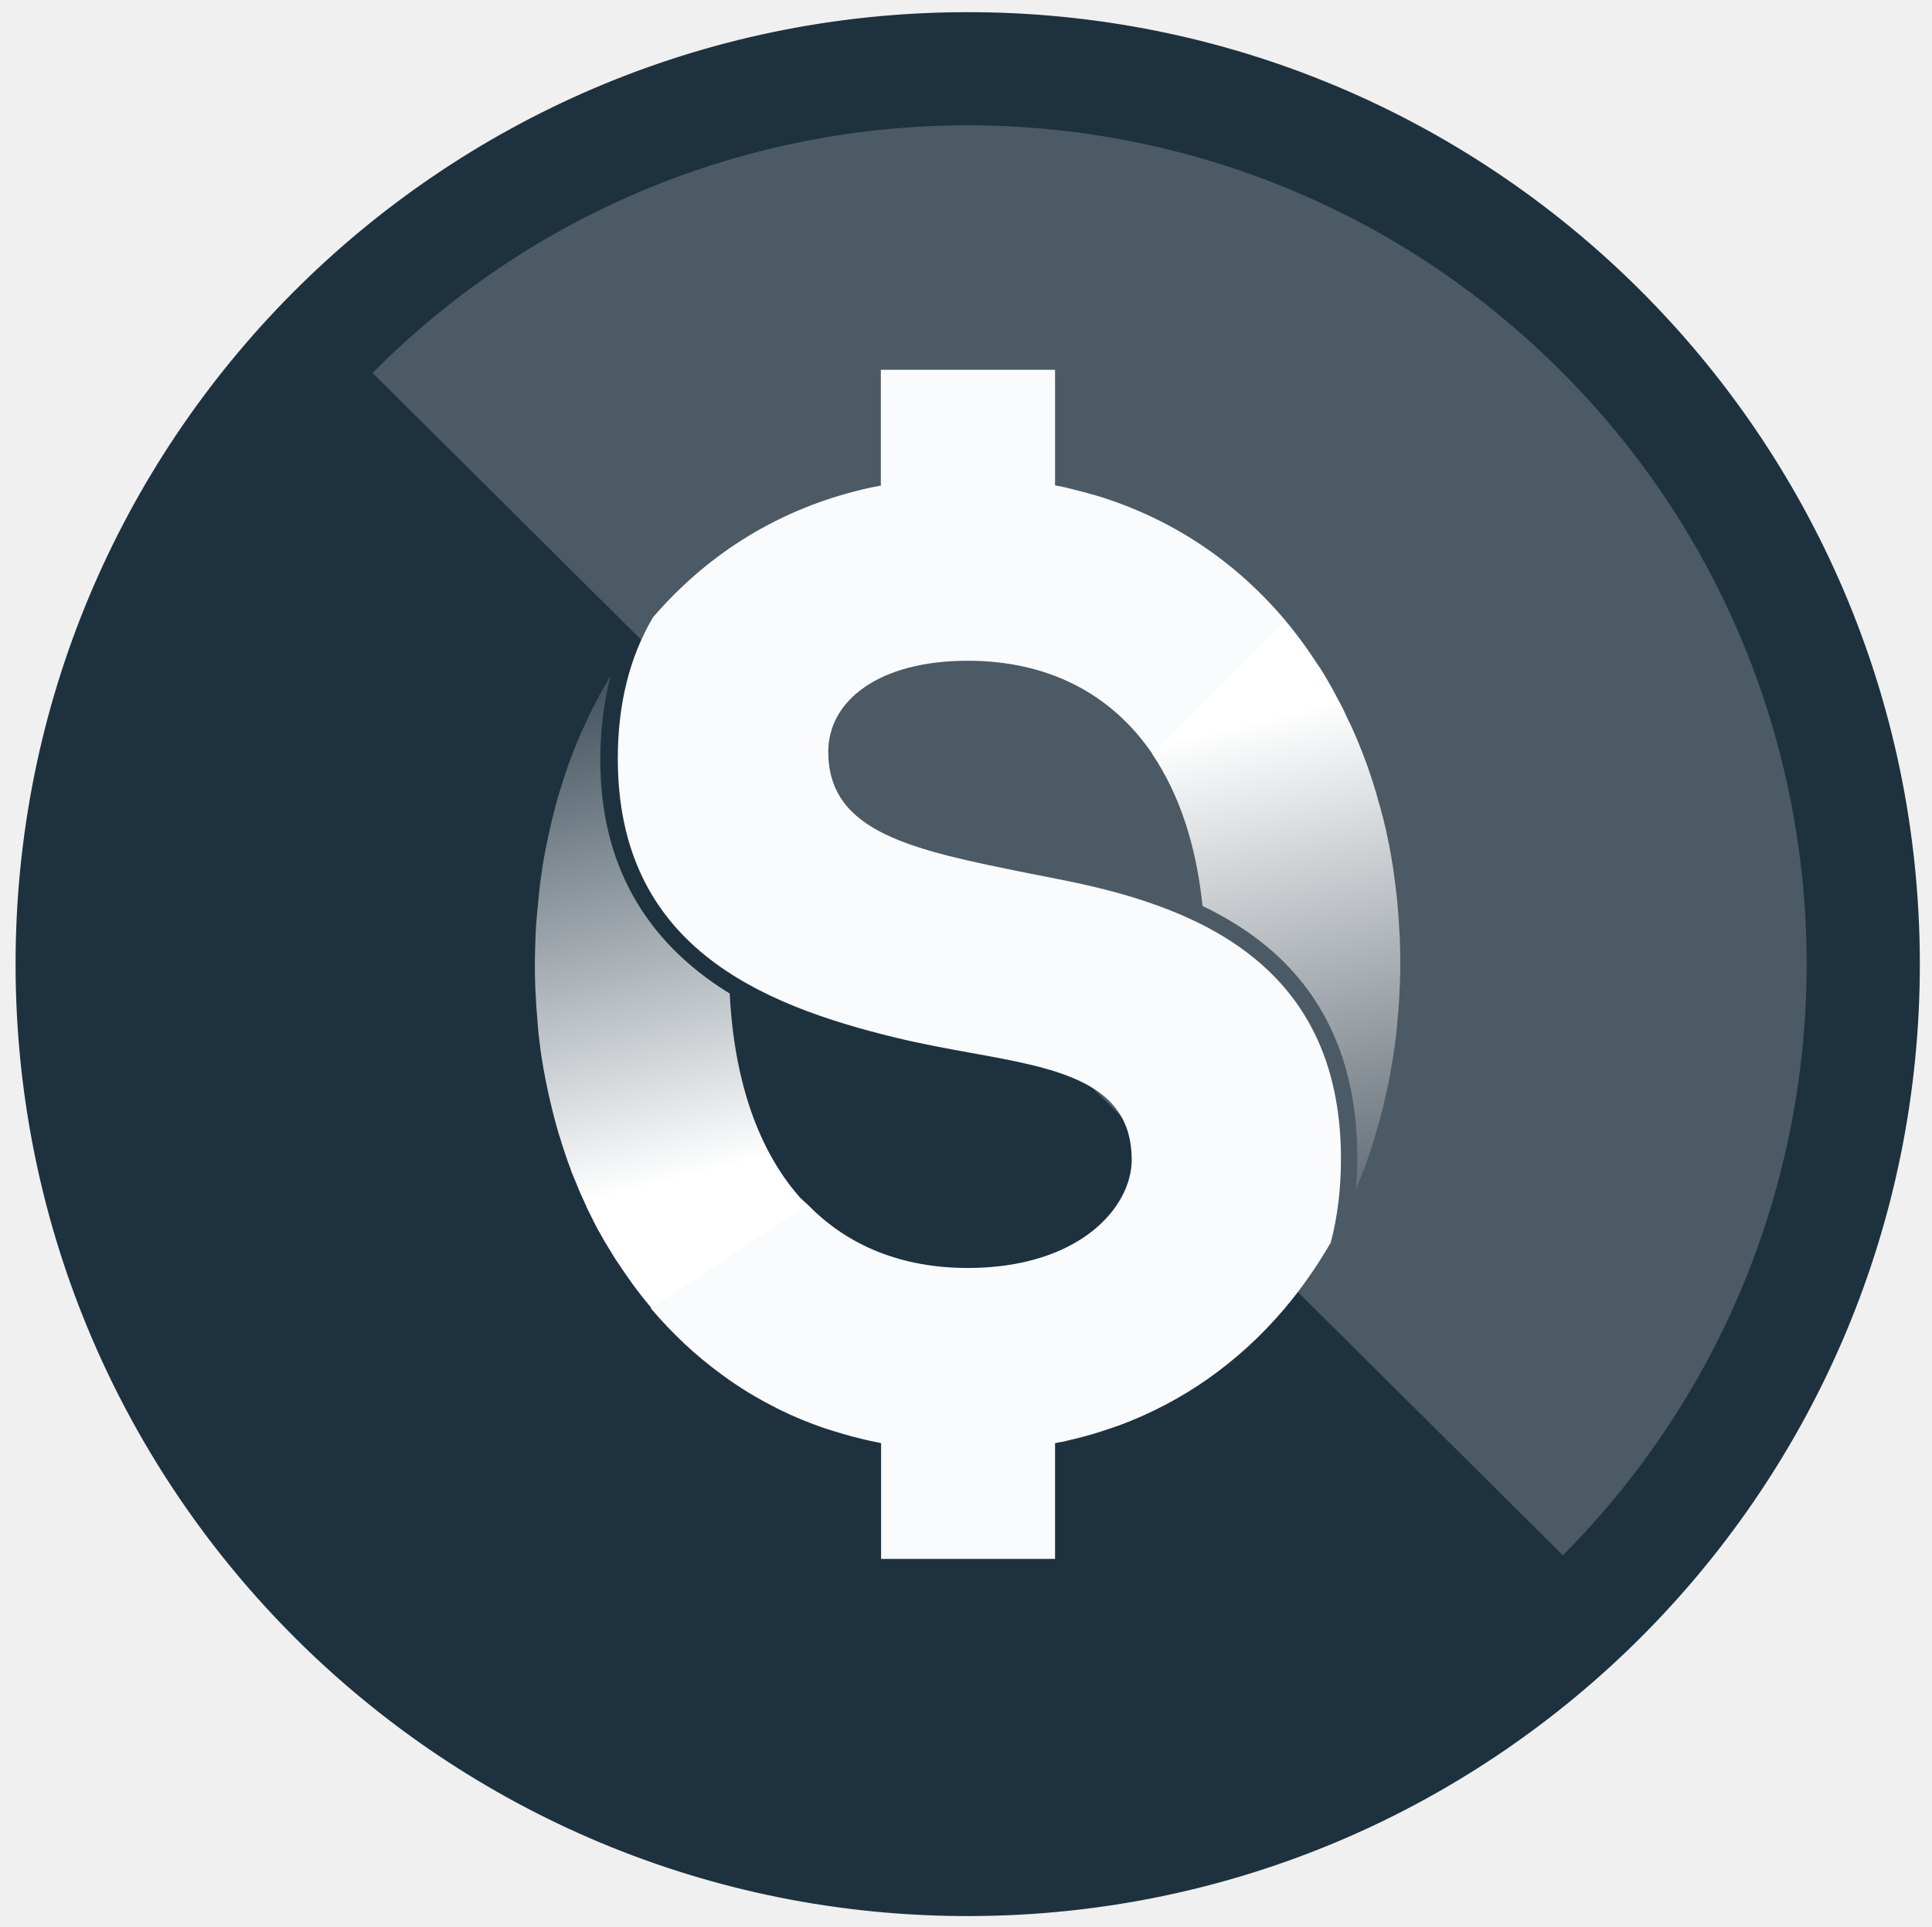
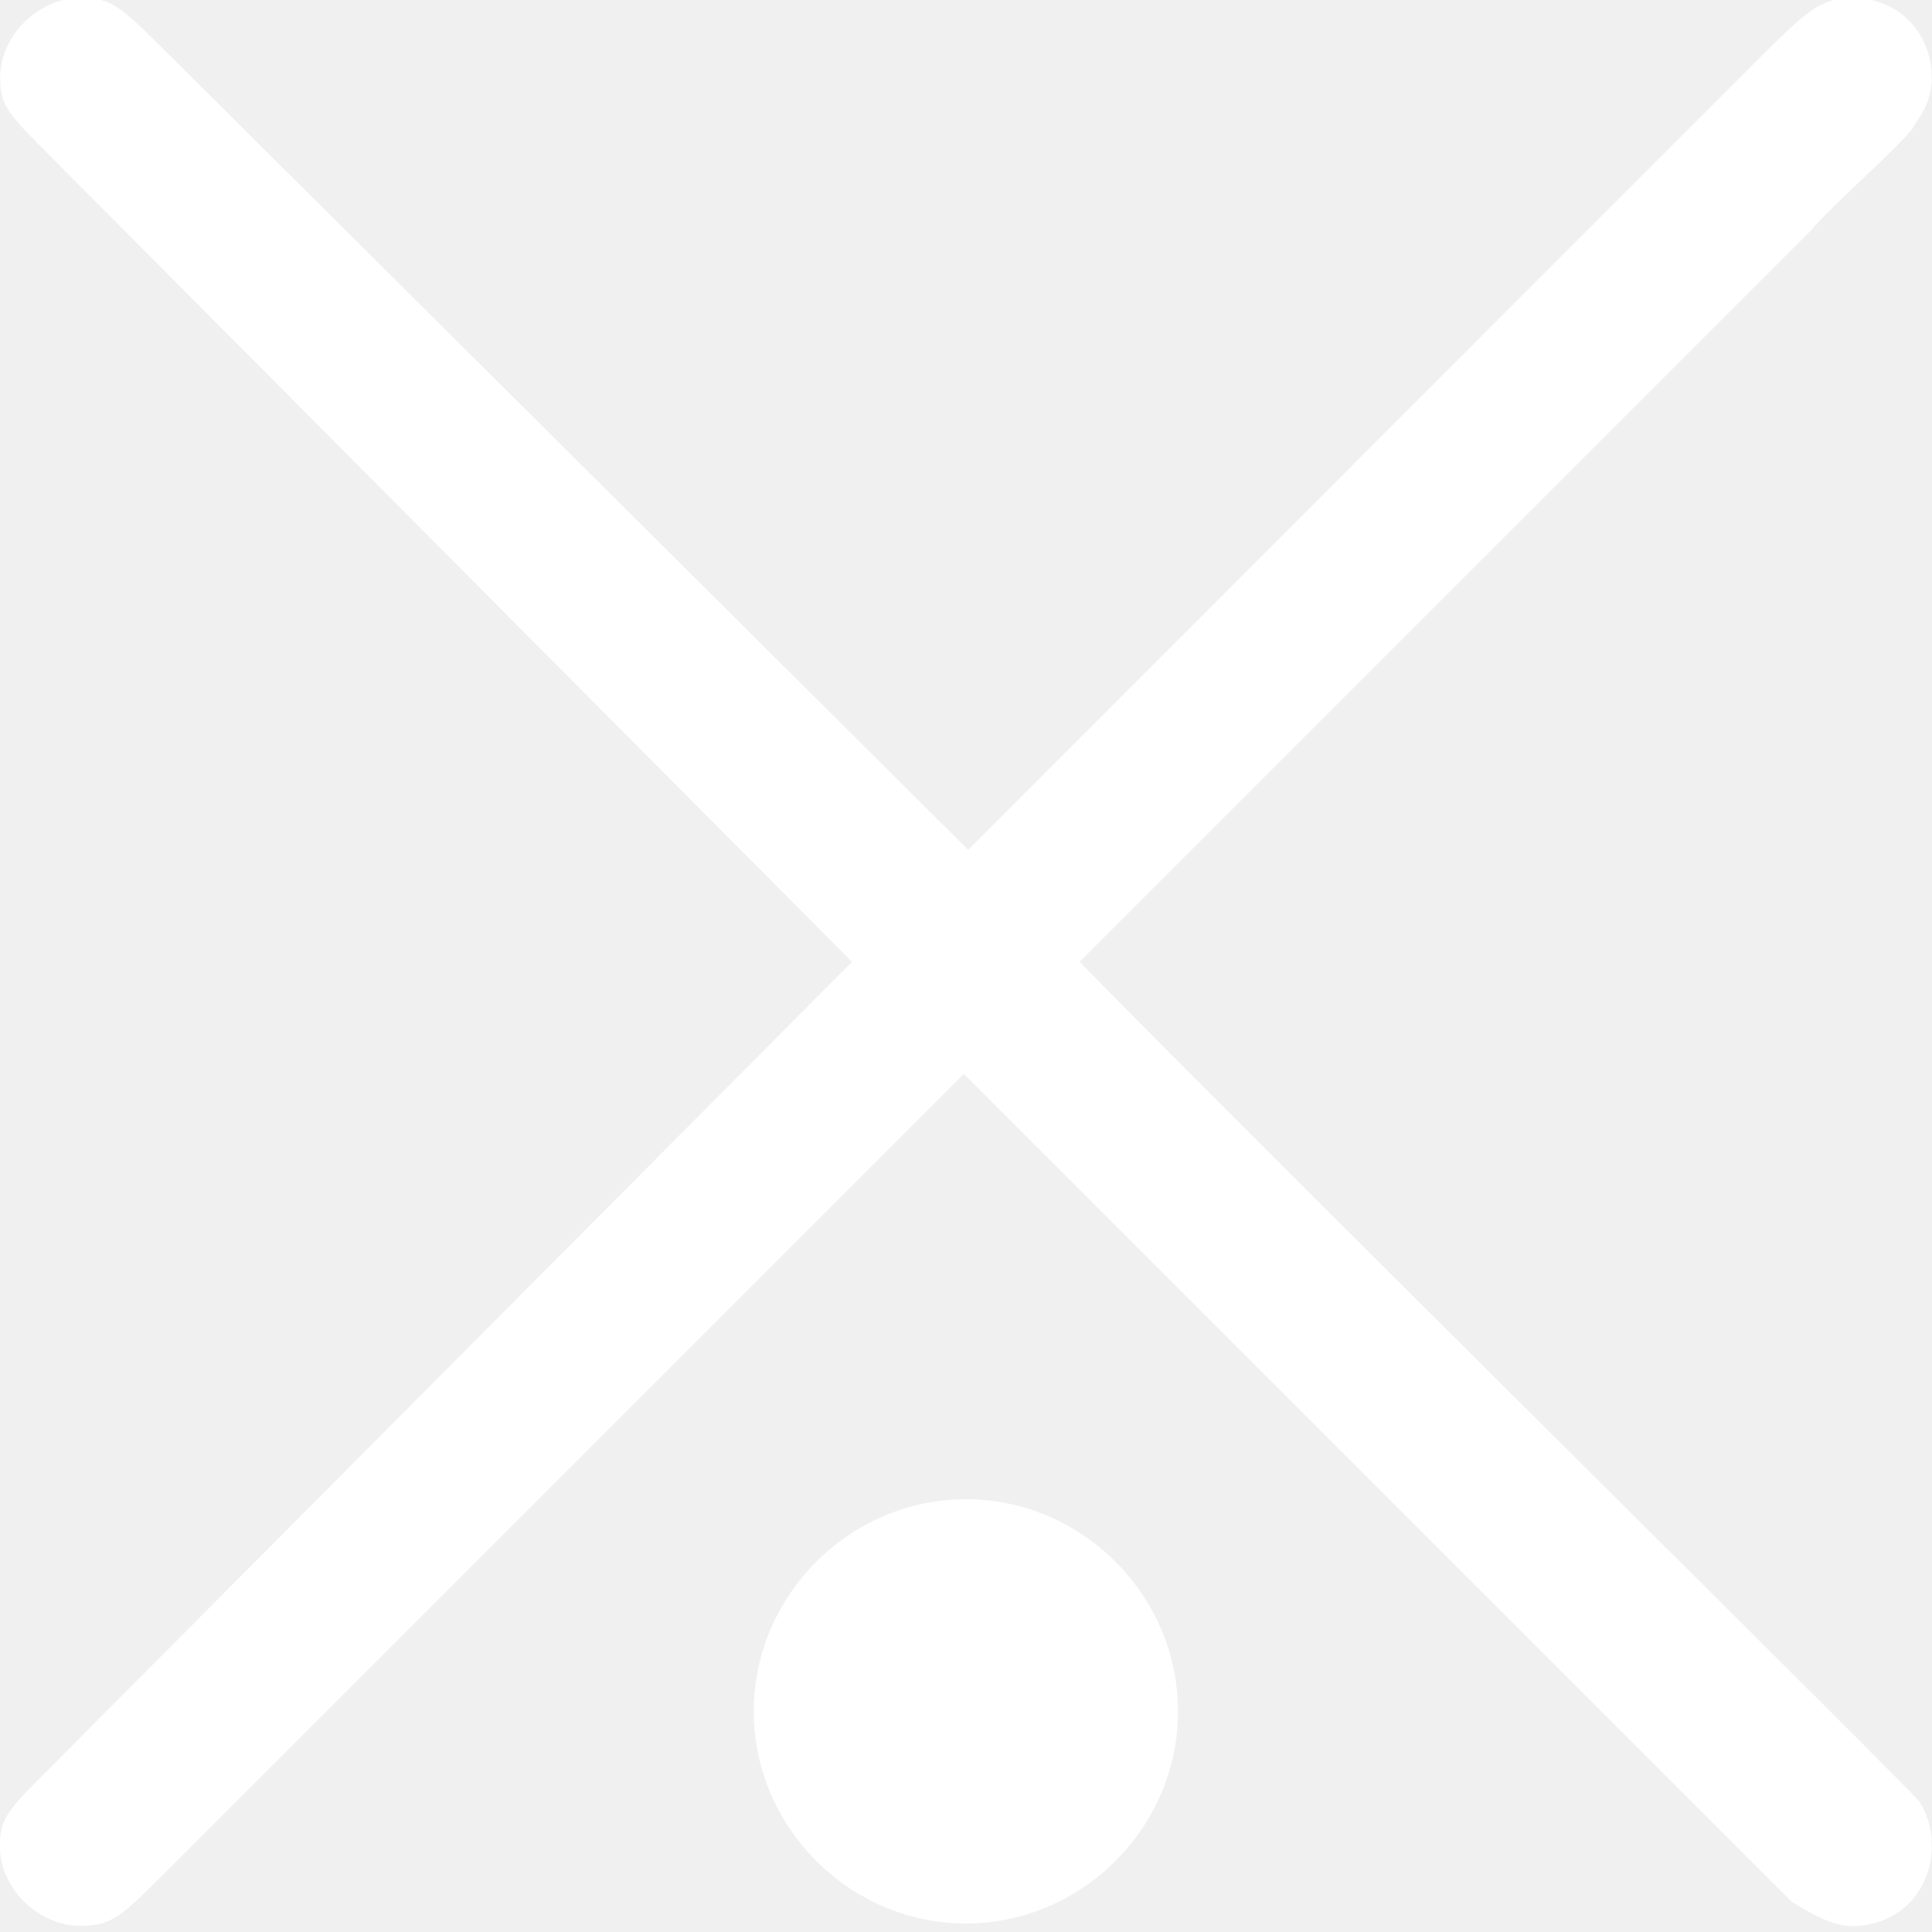
- <svg xmlns="http://www.w3.org/2000/svg" version="1.1" id="Layer_1" x="0px" y="0px" viewBox="0 0 794 792" style="enable-background:new 0 0 794 792;" xml:space="preserve">
-   <style type="text/css">
- 	.st0{fill:#1E313F;}
- 	.st1{opacity:0.2;fill:#FFFFFF;}
- 	.st2{fill:#FAFBFC;}
- 	.st3{fill:url(#SVGID_1_);}
- 	.st4{fill:url(#SVGID_2_);}
- </style>
-   <g>
-     <g>
-       <ellipse transform="matrix(1 -3.351000e-03 3.351000e-03 1 -1.3258 1.335)" class="st0" cx="397.7" cy="396.3" rx="391.3" ry="391.3" />
-       <path class="st1" d="M642.3,639.3c134.2-135.1,133.5-353.4-1.6-487.6s-353.4-133.5-487.6,1.6L642.3,639.3z" />
-     </g>
-     <g>
-       <path class="st2" d="M434.5,361.3c-3.8-0.8-7.5-1.5-11.1-2.2c-48.2-9.7-83-16.7-83-50.1c0-20.8,20.5-37.4,57.3-37.4    c32.7,0,58.9,13.3,75.9,38.3l2.5,0.8l52.3-53.6l-0.2-2.1c-20.9-24.8-47.2-42-77.3-51.2l0,0c-4.1-1.2-8.3-2.3-12.5-3.3    c-0.1,0-0.2-0.1-0.3-0.1c-1.5-0.3-3-0.6-4.5-0.9V152H362v47.6c-2.3,0.4-4.6,0.9-6.8,1.4c-0.1,0-0.3,0.1-0.4,0.1    c-33.9,8-63.3,25.8-86.4,52.6c-9.6,16.2-14.5,35.6-14.5,58.1c0,76.7,57.9,101.1,114.5,114.8c10.4,2.5,20.8,4.4,30.7,6.2    c35.4,6.4,66,11.9,66,43.9c0,19.8-21.8,44.5-67.4,44.5c-26.9,0-49-9-65.3-25.6c-1-1-2.2-1.9-3.1-2.9l-61.7,43l-0.1,2.1    c8.8,10.4,18.5,19.5,29.1,27.2c3.5,2.6,7.1,5,10.8,7.3c0.1,0,0.1,0.1,0.2,0.1c3.6,2.2,7.4,4.3,11.2,6.2c0.1,0.1,0.2,0.1,0.3,0.2    c3.8,1.9,7.6,3.6,11.5,5.2c0.2,0.1,0.4,0.1,0.6,0.2c3.9,1.6,7.8,3,11.9,4.2c0.2,0.1,0.5,0.1,0.7,0.2c1.8,0.6,3.7,1.1,5.5,1.6    c0.2,0.1,0.4,0.1,0.6,0.2c2,0.5,4,1,6.1,1.5c0.3,0.1,0.6,0.1,0.9,0.2c1.7,0.4,3.5,0.7,5.2,1.1v47.6h71.5v-47.6    c1.3-0.2,2.5-0.5,3.8-0.7c0.2,0,0.5-0.1,0.7-0.2c4.9-1.1,9.8-2.4,14.5-3.9c0,0,0,0,0,0c2.4-0.8,4.7-1.6,7.1-2.4    c26.3-9.7,49.4-25.9,68.3-48.2c7-8.3,13.3-17.4,18.9-27c2.8-10.6,4.2-22.1,4.2-34.6C551,394.4,488.8,371.8,434.5,361.3z" />
-       <linearGradient id="SVGID_1_" gradientUnits="userSpaceOnUse" x1="281.791" y1="484.097" x2="222.19" y2="245.693">
-         <stop offset="5.809295e-04" style="stop-color:#FFFFFF" />
-         <stop offset="1" style="stop-color:#1E313F" />
-       </linearGradient>
-       <path class="st3" d="M267.6,537.5c-3.5-4.1-6.8-8.4-9.9-12.9c-1.3-1.8-2.5-3.7-3.8-5.6c-0.3-0.5-0.6-0.9-0.9-1.3    c-1.1-1.8-2.2-3.6-3.3-5.4c-0.4-0.6-0.7-1.2-1.1-1.8c-1-1.8-2-3.5-3-5.3c-0.4-0.7-0.7-1.4-1.1-2.1c-0.9-1.8-1.8-3.6-2.7-5.4    c-0.4-0.7-0.7-1.5-1-2.2c-0.8-1.8-1.7-3.7-2.5-5.5c-0.3-0.7-0.6-1.5-0.9-2.2c-0.8-1.9-1.6-3.9-2.4-5.8c-0.2-0.4-0.3-0.8-0.4-1.2    c-1.7-4.4-3.2-9-4.6-13.6c-0.1-0.4-0.3-0.8-0.4-1.2c-0.5-1.6-0.9-3.3-1.4-5c-0.3-1.3-0.7-2.5-1-3.8c-0.4-1.5-0.7-3.1-1.1-4.6    c-0.3-1.5-0.7-2.9-1-4.4c-0.3-1.5-0.6-3-0.9-4.4c-0.3-1.6-0.6-3.2-0.9-4.8c-0.2-1.4-0.5-2.9-0.7-4.3c-0.3-1.7-0.5-3.4-0.7-5.1    c-0.2-1.4-0.3-2.7-0.5-4.1c-0.2-1.8-0.4-3.7-0.5-5.6c-0.1-1.3-0.2-2.6-0.3-3.8c-0.2-2.1-0.3-4.2-0.4-6.4c-0.1-1.1-0.1-2.1-0.2-3.2    c-0.1-3.2-0.2-6.4-0.2-9.7c0-3.2,0.1-6.3,0.2-9.4c0-1,0.1-1.9,0.1-2.9c0.1-2.2,0.2-4.3,0.4-6.5c0.1-1.1,0.2-2.2,0.3-3.3    c0.2-2.1,0.4-4.1,0.6-6.2c0.1-1,0.2-2.1,0.3-3.1c0.3-2.5,0.6-4.9,1-7.3c0.1-0.6,0.2-1.1,0.2-1.7c0.5-2.9,1-5.9,1.6-8.8    c0.2-0.9,0.4-1.8,0.6-2.7c0.4-2,0.9-4,1.3-6c0.3-1.1,0.5-2.2,0.8-3.3c0.5-1.8,0.9-3.6,1.4-5.4c0.3-1.1,0.6-2.2,0.9-3.2    c0.6-1.9,1.2-3.8,1.8-5.7c0.3-0.9,0.5-1.8,0.8-2.6c0.9-2.7,1.8-5.3,2.8-7.9c0.3-0.8,0.7-1.7,1-2.5c0.7-1.8,1.4-3.6,2.2-5.4    c0.5-1.1,0.9-2.1,1.4-3.1c0.7-1.5,1.4-3.1,2.1-4.6c0.5-1.1,1-2.1,1.5-3.2c0.8-1.6,1.6-3.1,2.4-4.6c0.5-0.9,1-1.9,1.5-2.8    c1.3-2.3,2.6-4.6,4-6.9c-2.8,10.7-4.3,22.3-4.3,34.6c0,42.2,17.9,74.4,53.2,96.1c1.9,38.1,13,67.8,31.9,87.1L267.6,537.5z" />
-       <linearGradient id="SVGID_2_" gradientUnits="userSpaceOnUse" x1="514.419" y1="296.094" x2="568.06" y2="517.809">
-         <stop offset="5.809295e-04" style="stop-color:#FFFFFF" />
-         <stop offset="0.997" style="stop-color:#4E5A64" />
-       </linearGradient>
-       <path class="st4" d="M473.5,309.9c11.1,16.4,18.1,37.3,20.7,62.5c9,4.3,17.1,9.3,24,14.7c26.2,20.5,39.6,50.3,39.6,88.4    c0,4.6-0.2,9.2-0.6,13.6c0-0.1,0.1-0.2,0.1-0.3c1.3-3.1,2.5-6.2,3.7-9.3c0.3-0.9,0.6-1.7,0.9-2.6c0.8-2.3,1.6-4.6,2.3-6.9    c0.3-1.1,0.7-2.2,1-3.3c0.4-1.4,0.8-2.8,1.2-4.2c0.5-1.8,1-3.7,1.5-5.5c0.4-1.4,0.7-2.8,1-4.2c0.4-1.6,0.7-3.2,1.1-4.8    c0.2-1.1,0.5-2.1,0.7-3.2c0.5-2.4,0.9-4.8,1.3-7.3c0.2-1,0.3-1.9,0.5-2.9c0.4-2.6,0.8-5.2,1.1-7.9c0.1-0.6,0.1-1.1,0.2-1.7    c0.3-2.5,0.5-5,0.7-7.4c0.1-0.7,0.1-1.3,0.2-2c0.2-2.9,0.4-5.7,0.5-8.6c0-0.6,0-1.2,0.1-1.9c0.1-3,0.2-6.1,0.2-9.1    c0-3.3-0.1-6.6-0.2-9.9c0-1.1-0.1-2.1-0.2-3.2c-0.1-2.2-0.2-4.4-0.4-6.6c-0.1-1.3-0.2-2.6-0.3-3.8c-0.2-1.9-0.3-3.9-0.6-5.8    c-0.2-1.4-0.3-2.7-0.5-4.1c-0.2-1.8-0.5-3.6-0.7-5.4c-0.2-1.4-0.5-2.8-0.7-4.2c-0.3-1.7-0.6-3.4-0.9-5.1c-0.3-1.4-0.6-2.9-0.9-4.3    c-0.3-1.6-0.7-3.3-1.1-4.9c-0.3-1.4-0.7-2.9-1.1-4.3c-0.4-1.6-0.8-3.2-1.3-4.7c-0.4-1.4-0.8-2.9-1.2-4.3c-0.5-1.5-0.9-3-1.4-4.5    c-0.5-1.4-0.9-2.8-1.4-4.2c-0.5-1.5-1-2.9-1.6-4.4c-0.5-1.4-1-2.8-1.6-4.2c-0.6-1.4-1.1-2.8-1.7-4.2c-0.6-1.4-1.2-2.8-1.8-4.1    c-0.6-1.4-1.2-2.7-1.9-4c-0.6-1.4-1.3-2.7-1.9-4.1c-0.6-1.3-1.3-2.6-2-3.8c-0.7-1.3-1.4-2.7-2.1-4c-0.7-1.2-1.4-2.5-2.1-3.7    c-0.8-1.3-1.5-2.6-2.3-3.9c-0.7-1.2-1.5-2.3-2.3-3.5c-2.4-3.6-4.8-7.2-7.4-10.6l0,0c-1.8-2.4-3.7-4.8-5.7-7.2L473.5,309.9z" />
-     </g>
+ <svg xmlns="http://www.w3.org/2000/svg" xmlns:xlink="http://www.w3.org/1999/xlink" version="1.1" width="100" height="100" viewBox="-0.239 -0.254 450 450" id="svg63">
+   <defs id="defs56">
+     <path id="g0-1" d="m 2.295,-2.989 c 0,-0.347 -0.287,-0.634 -0.634,-0.634 -0.347,0 -0.634,0.287 -0.634,0.634 0,0.347 0.287,0.634 0.634,0.634 0.347,0 0.634,-0.287 0.634,-0.634 z" />
+     <path id="g0-2" d="M 4.651,-3.324 2.26,-5.703 C 2.116,-5.846 2.092,-5.87 1.997,-5.87 c -0.12,0 -0.239,0.108 -0.239,0.239 0,0.084 0.024,0.108 0.155,0.239 l 2.391,2.403 -2.391,2.403 C 1.781,-0.454 1.757,-0.43 1.757,-0.347 c 0,0.132 0.12,0.239 0.239,0.239 0.096,0 0.12,-0.024 0.263,-0.167 l 2.379,-2.379 2.475,2.475 c 0.024,0.012 0.108,0.072 0.179,0.072 0.143,0 0.239,-0.108 0.239,-0.239 0,-0.024 0,-0.072 -0.036,-0.132 -0.012,-0.024 -1.913,-1.901 -2.511,-2.511 l 2.188,-2.188 c 0.06,-0.072 0.239,-0.227 0.299,-0.299 0.012,-0.024 0.06,-0.072 0.06,-0.155 0,-0.132 -0.096,-0.239 -0.239,-0.239 -0.096,0 -0.143,0.048 -0.275,0.179 z" />
+   </defs>
+   <g id="page1" transform="matrix(1.13,0,0,1.13,-65.97191,-67.92204)">
+     <use x="56.413" y="65.753" xlink:href="#g0-2" id="use58" width="100%" height="100%" transform="matrix(68.9654,0,0,68.96543,-3953.578,-4070.404)" style="fill:#ffffff" />
+     <use x="65.712" y="65.753" xlink:href="#g0-1" id="use60" transform="matrix(68.9654,0,0,68.96543,-4389.142,-3915.914)" width="100%" height="100%" style="fill:#ffffff" />
  </g>
</svg>
